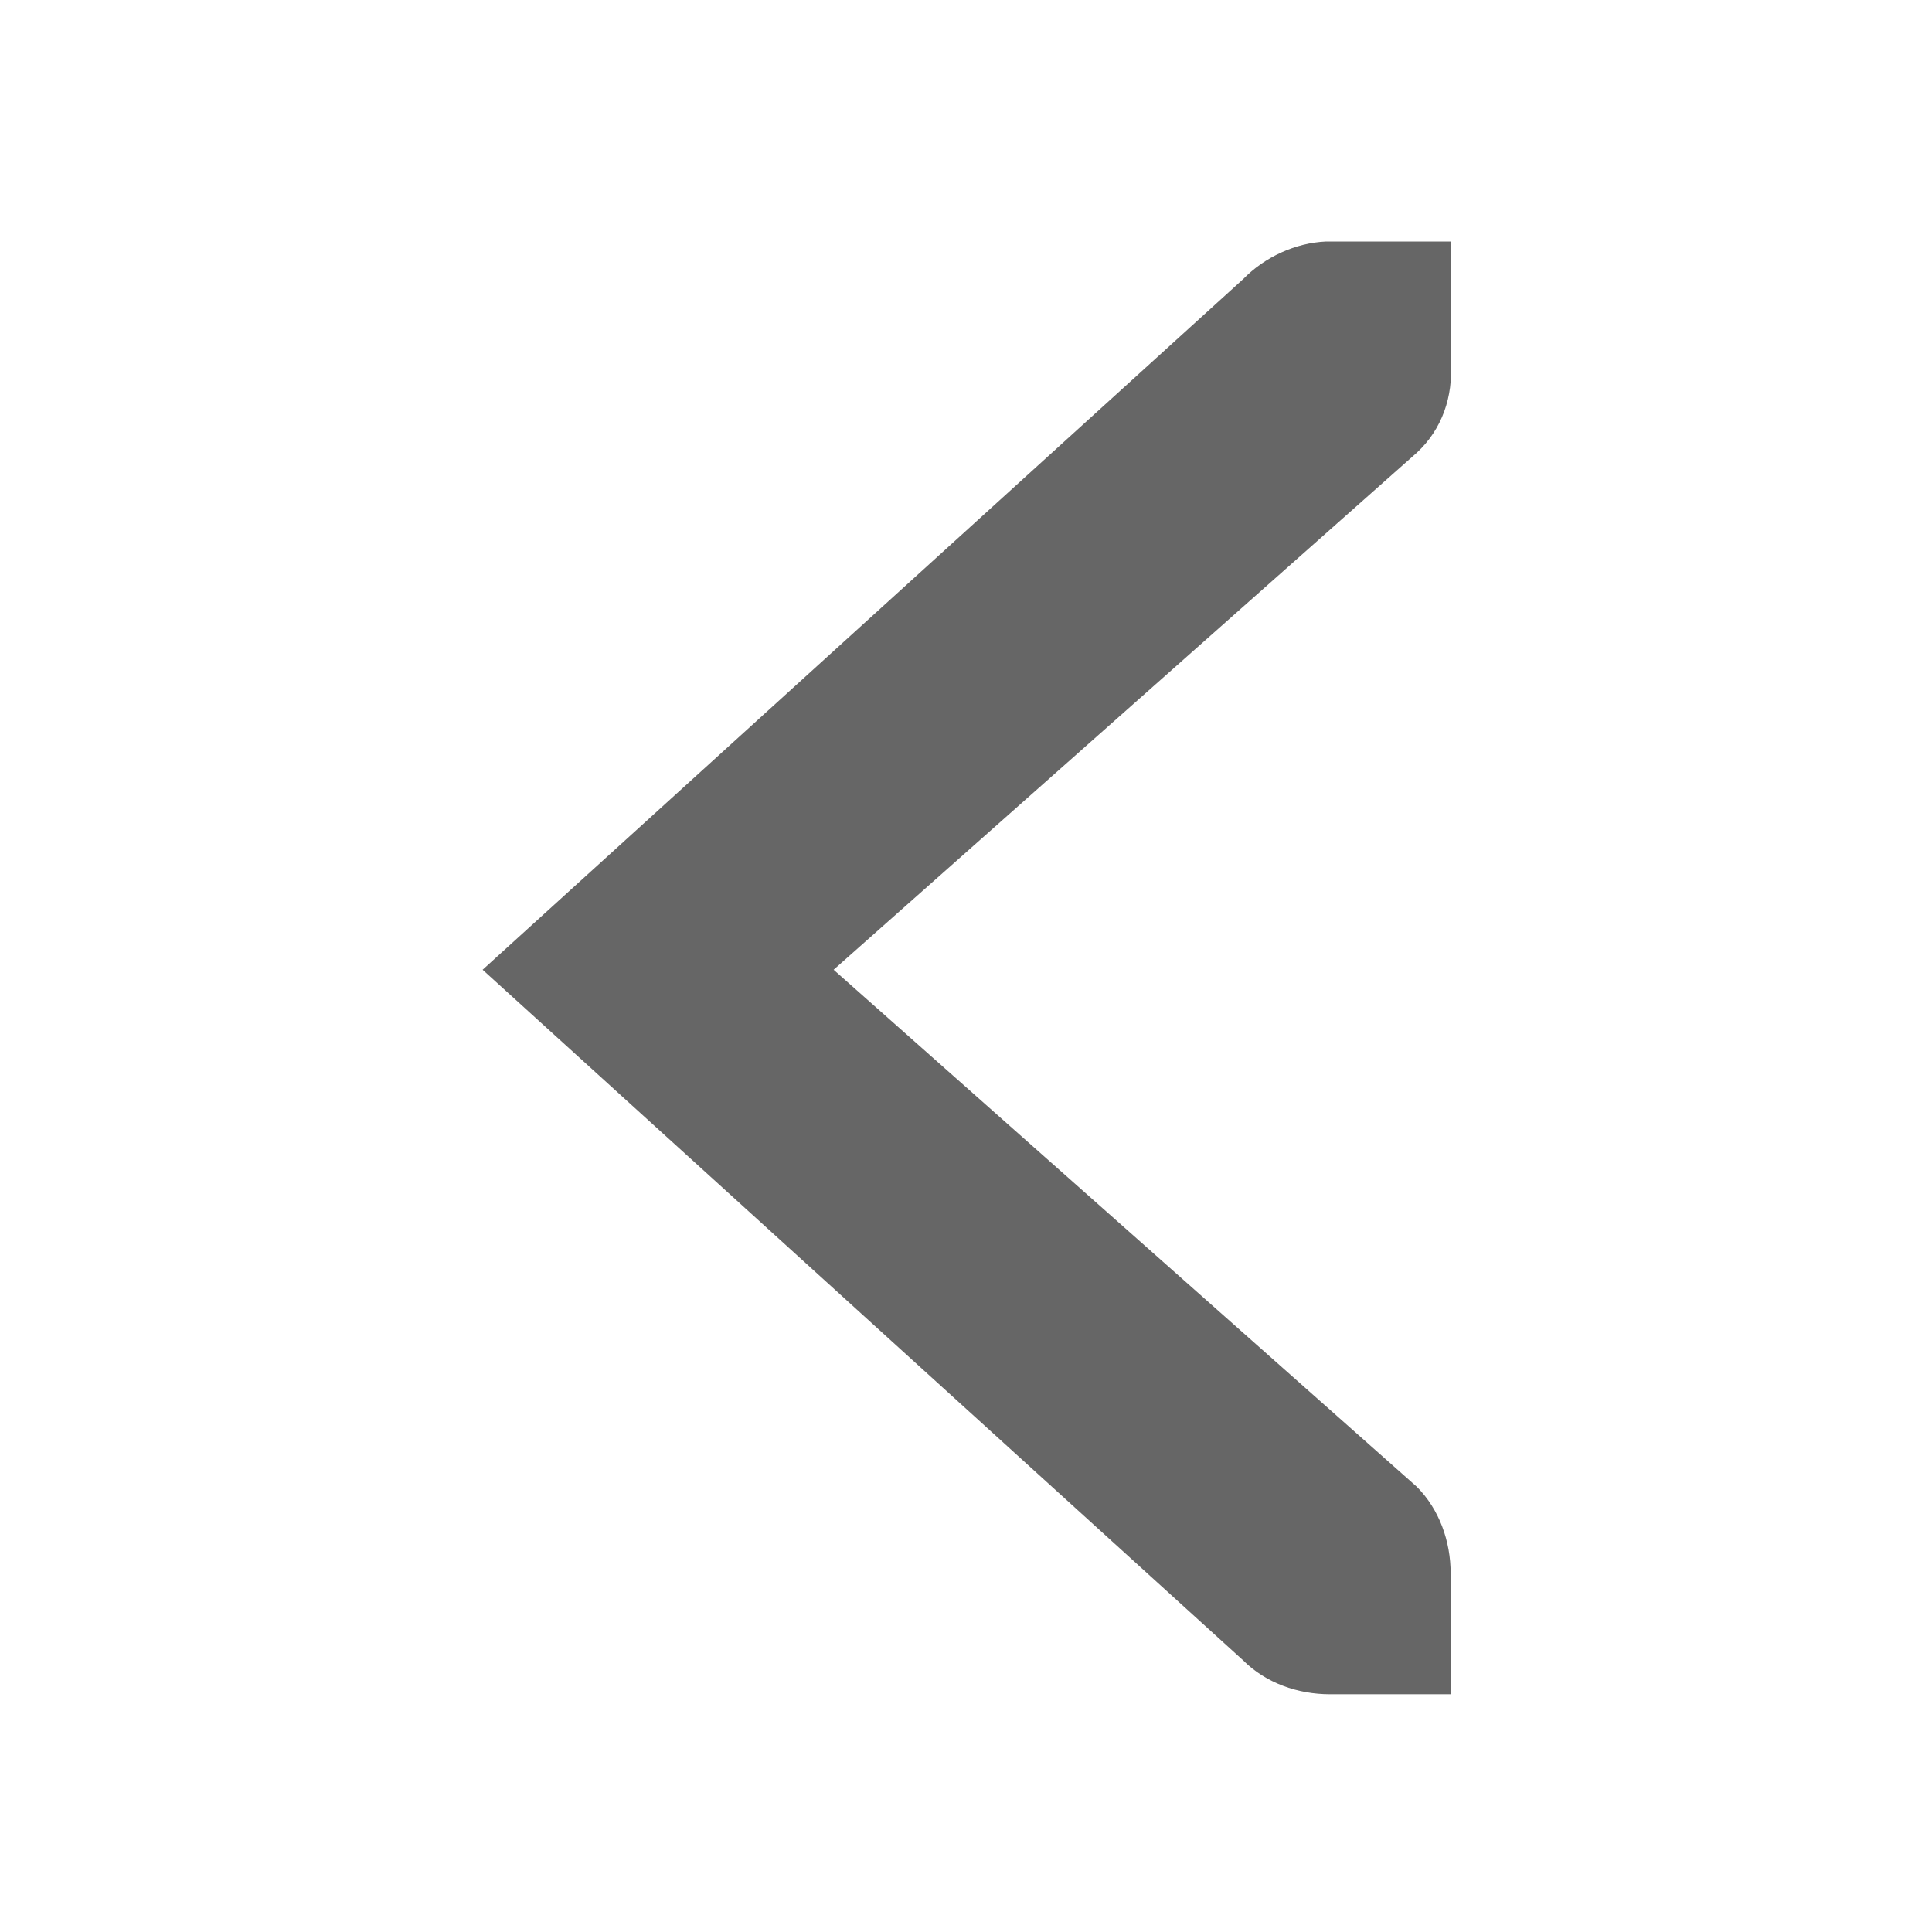
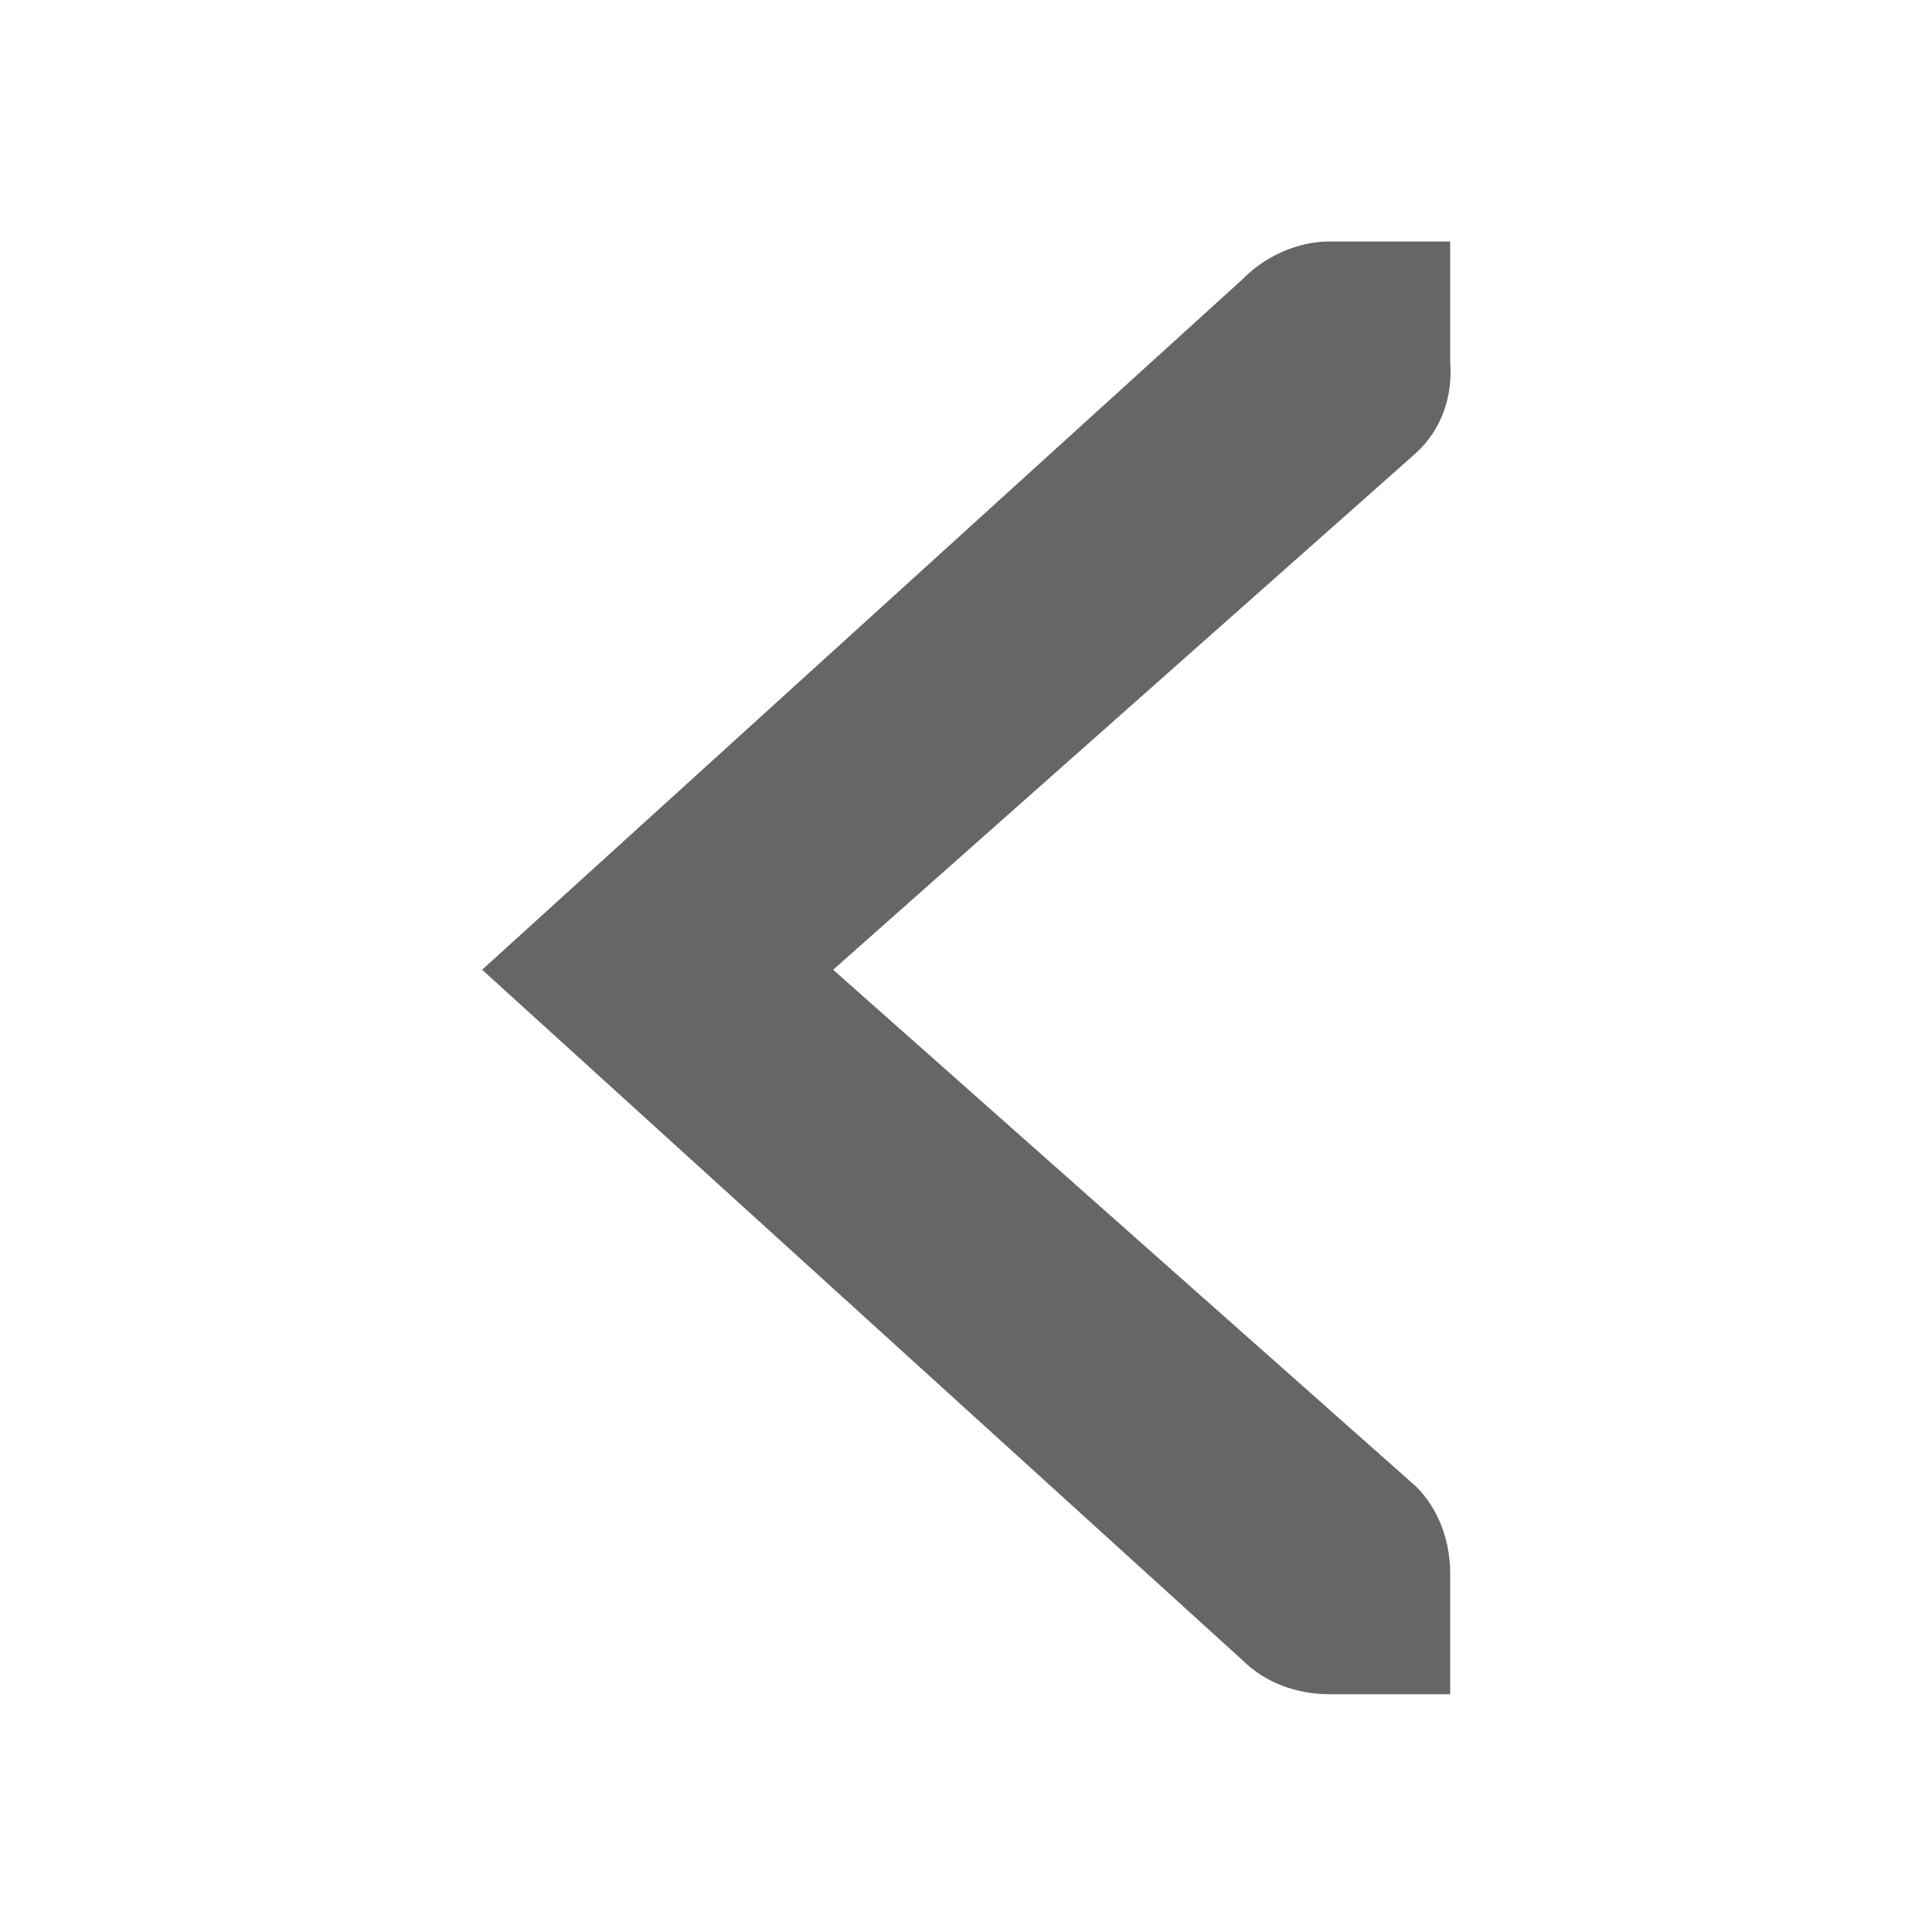
- <svg xmlns="http://www.w3.org/2000/svg" height="16" id="svg7384" version="1.1" width="16">
-   <defs id="defs7386" />
-   <g id="layer9" style="display:inline" transform="translate(-301.0002,-747)" />
-   <g id="layer10" transform="translate(-301.0002,-747)" />
-   <g id="layer11" transform="translate(-301.0002,-747)" />
-   <g id="layer13" transform="translate(-301.0002,-747)" />
-   <g id="layer14" transform="translate(-301.0002,-747)" />
-   <g id="layer15" style="display:inline" transform="translate(-301.0002,-747)" />
-   <g id="g71291" style="display:inline" transform="translate(-301.0002,-747)" />
-   <g id="g4953" style="display:inline" transform="translate(-301.0002,-747)" />
-   <g id="layer12" style="display:inline" transform="translate(-301.0002,-747)">
-     <path d="m 313.014,749 -1,0 c -0.01,-1.2e-4 -0.021,-4.6e-4 -0.031,0 -0.255,0.011 -0.51,0.129 -0.688,0.312 l -6.298,5.719 6.298,5.719 c 0.188,0.188 0.453,0.281 0.719,0.281 l 1,0 0,-1 c 0,-0.265 -0.093,-0.531 -0.281,-0.719 l -4.829,-4.281 4.829,-4.281 c 0.211,-0.195 0.303,-0.469 0.281,-0.75 z" id="path5441" style="font-size:medium;font-style:normal;font-variant:normal;font-weight:normal;font-stretch:normal;text-indent:0;text-align:start;text-decoration:none;line-height:normal;letter-spacing:normal;word-spacing:normal;text-transform:none;direction:ltr;block-progression:tb;writing-mode:lr-tb;text-anchor:start;color:#666;fill:#666;fill-opacity:1;fill-rule:nonzero;stroke:none;stroke-width:1.781;marker:none;visibility:visible;display:inline;overflow:visible;enable-background:new;font-family:Andale Mono;-inkscape-font-specification:Andale Mono" />
+ <svg xmlns="http://www.w3.org/2000/svg" height="16" width="16">
+   <g transform="translate(-301.0002,-747)">
+     <path style="block-progression:tb;color:#666;direction:ltr;text-indent:0;text-align:start;enable-background:new;text-transform:none;" d="m313.01,749-1,0c-0.01-0-0.021-0-0.031,0-0.255,0.011-0.51,0.129-0.688,0.312l-6.298,5.719,6.298,5.719c0.188,0.188,0.453,0.281,0.719,0.281h1v-1c0-0.265-0.093-0.531-0.281-0.719l-4.829-4.281,4.829-4.281c0.211-0.195,0.303-0.469,0.281-0.75z" fill-rule="nonzero" fill="#666" />
  </g>
</svg>
